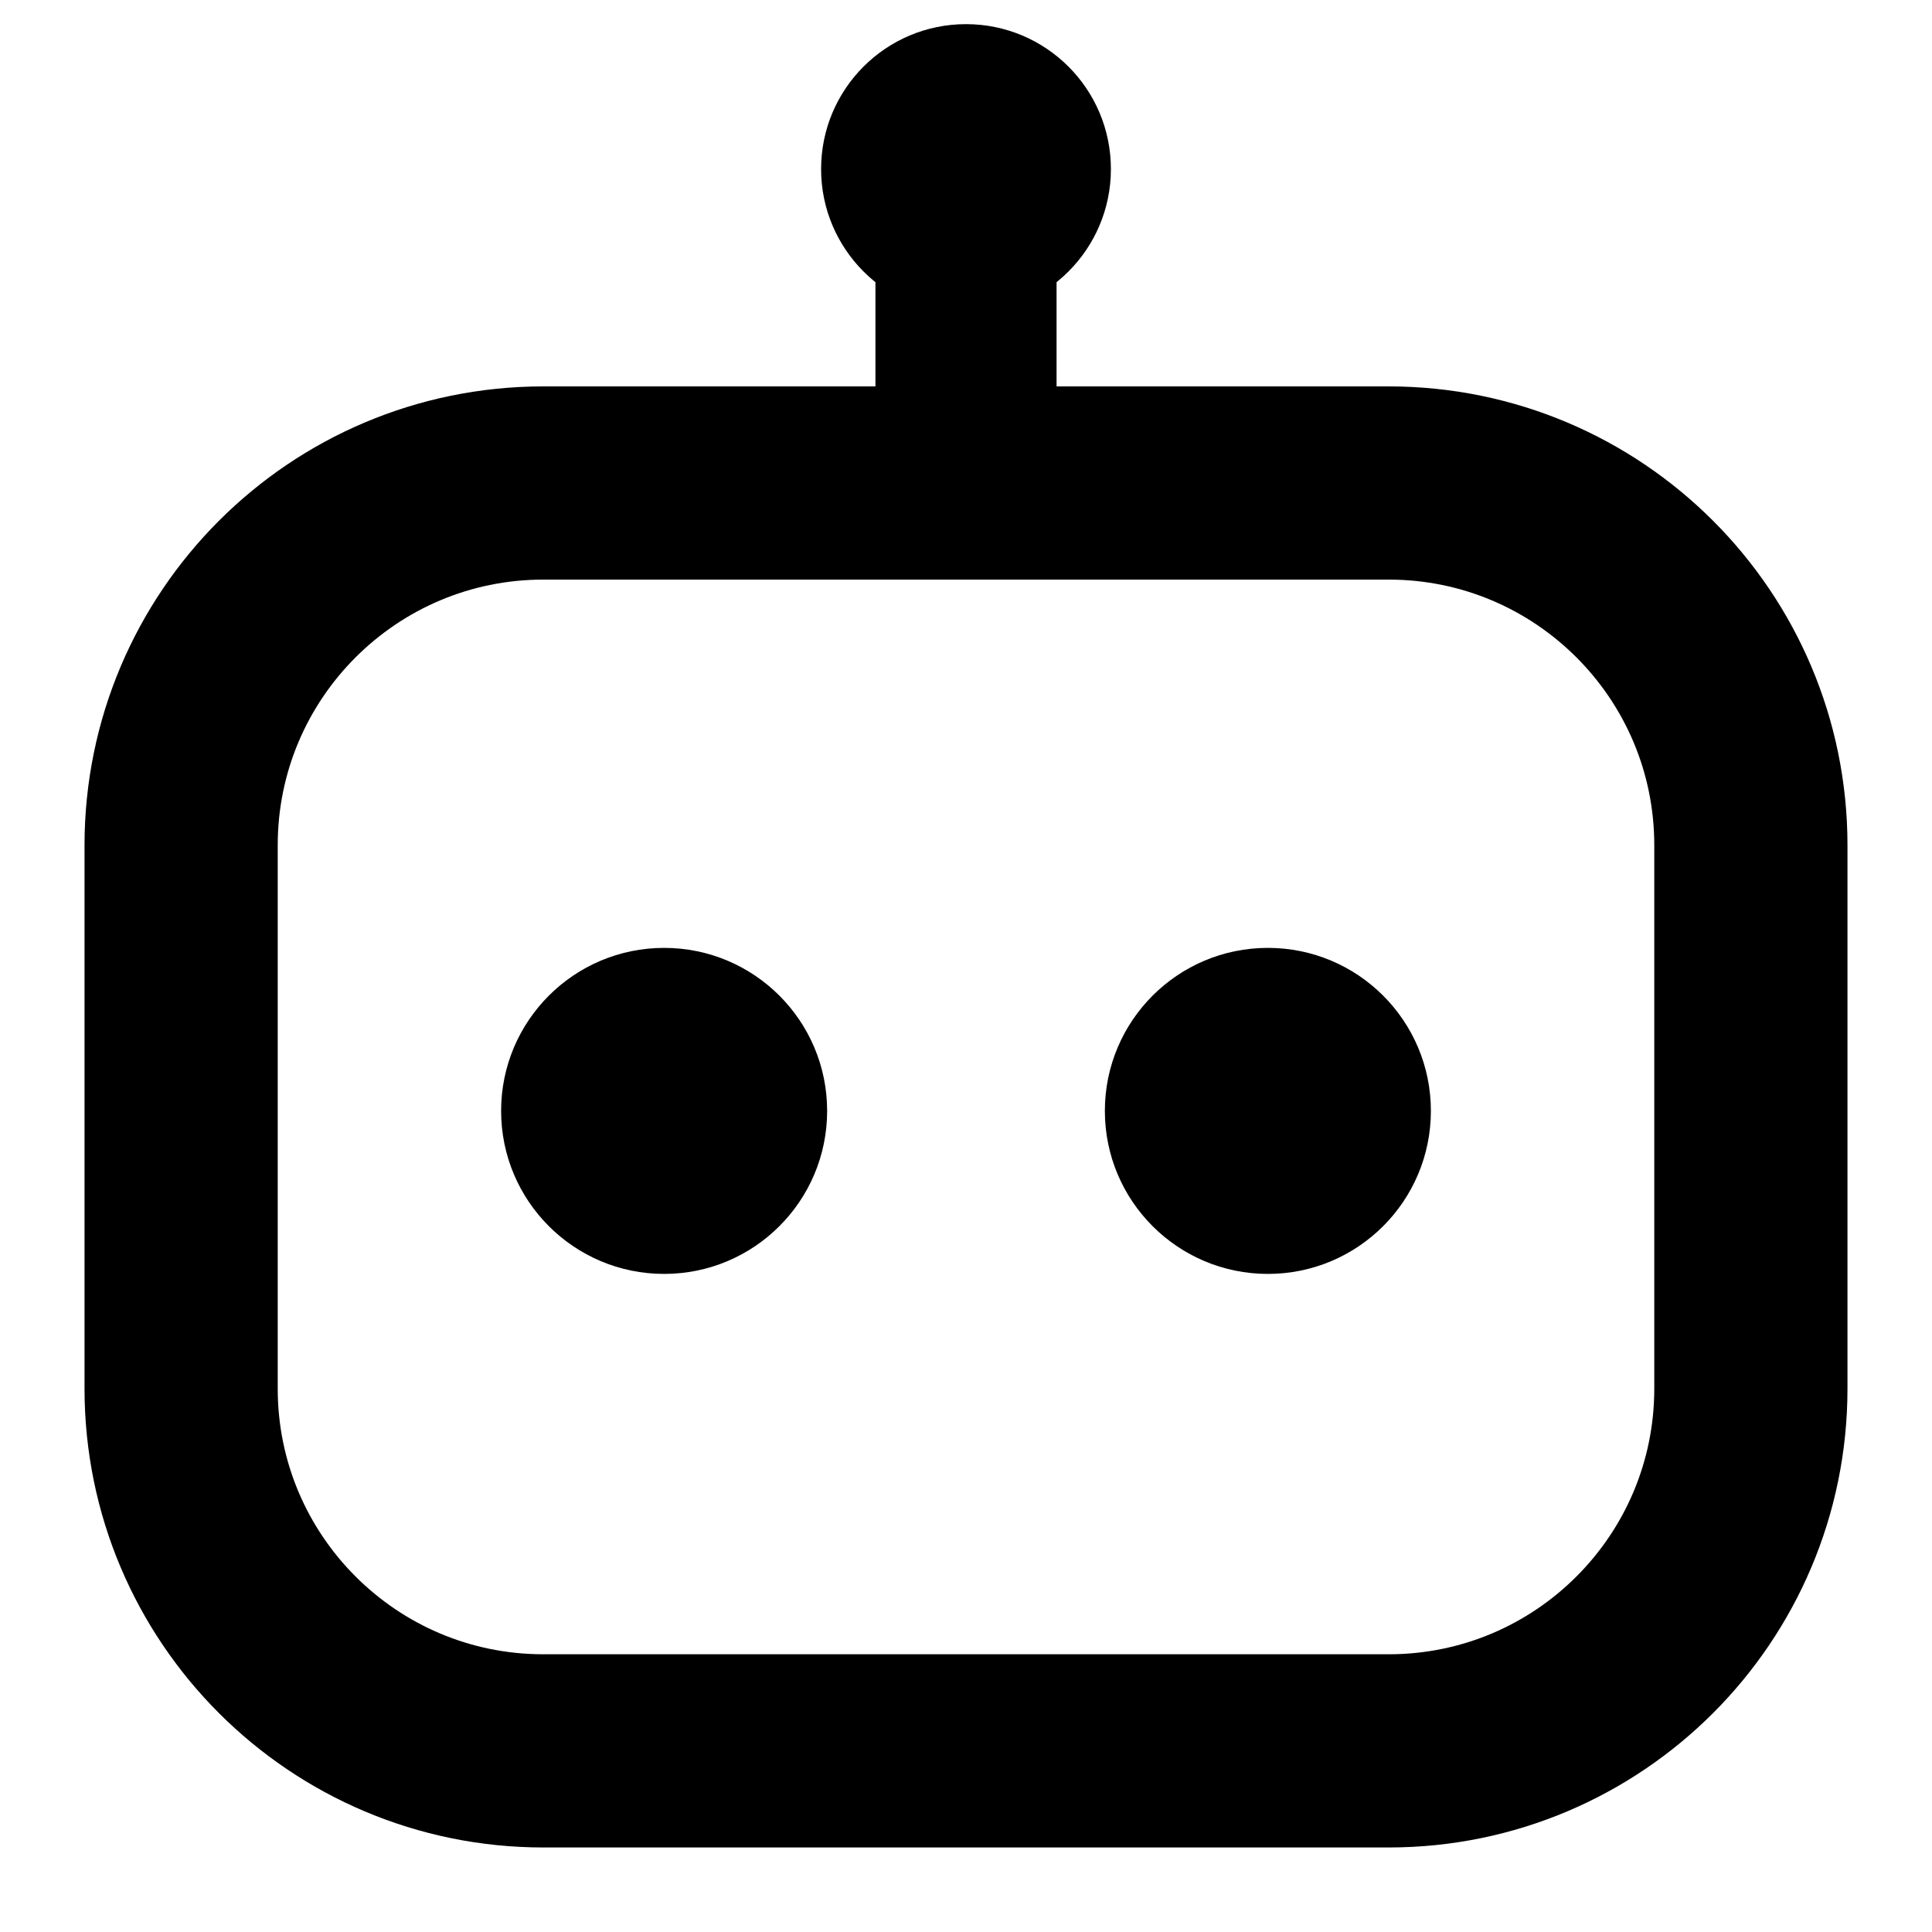
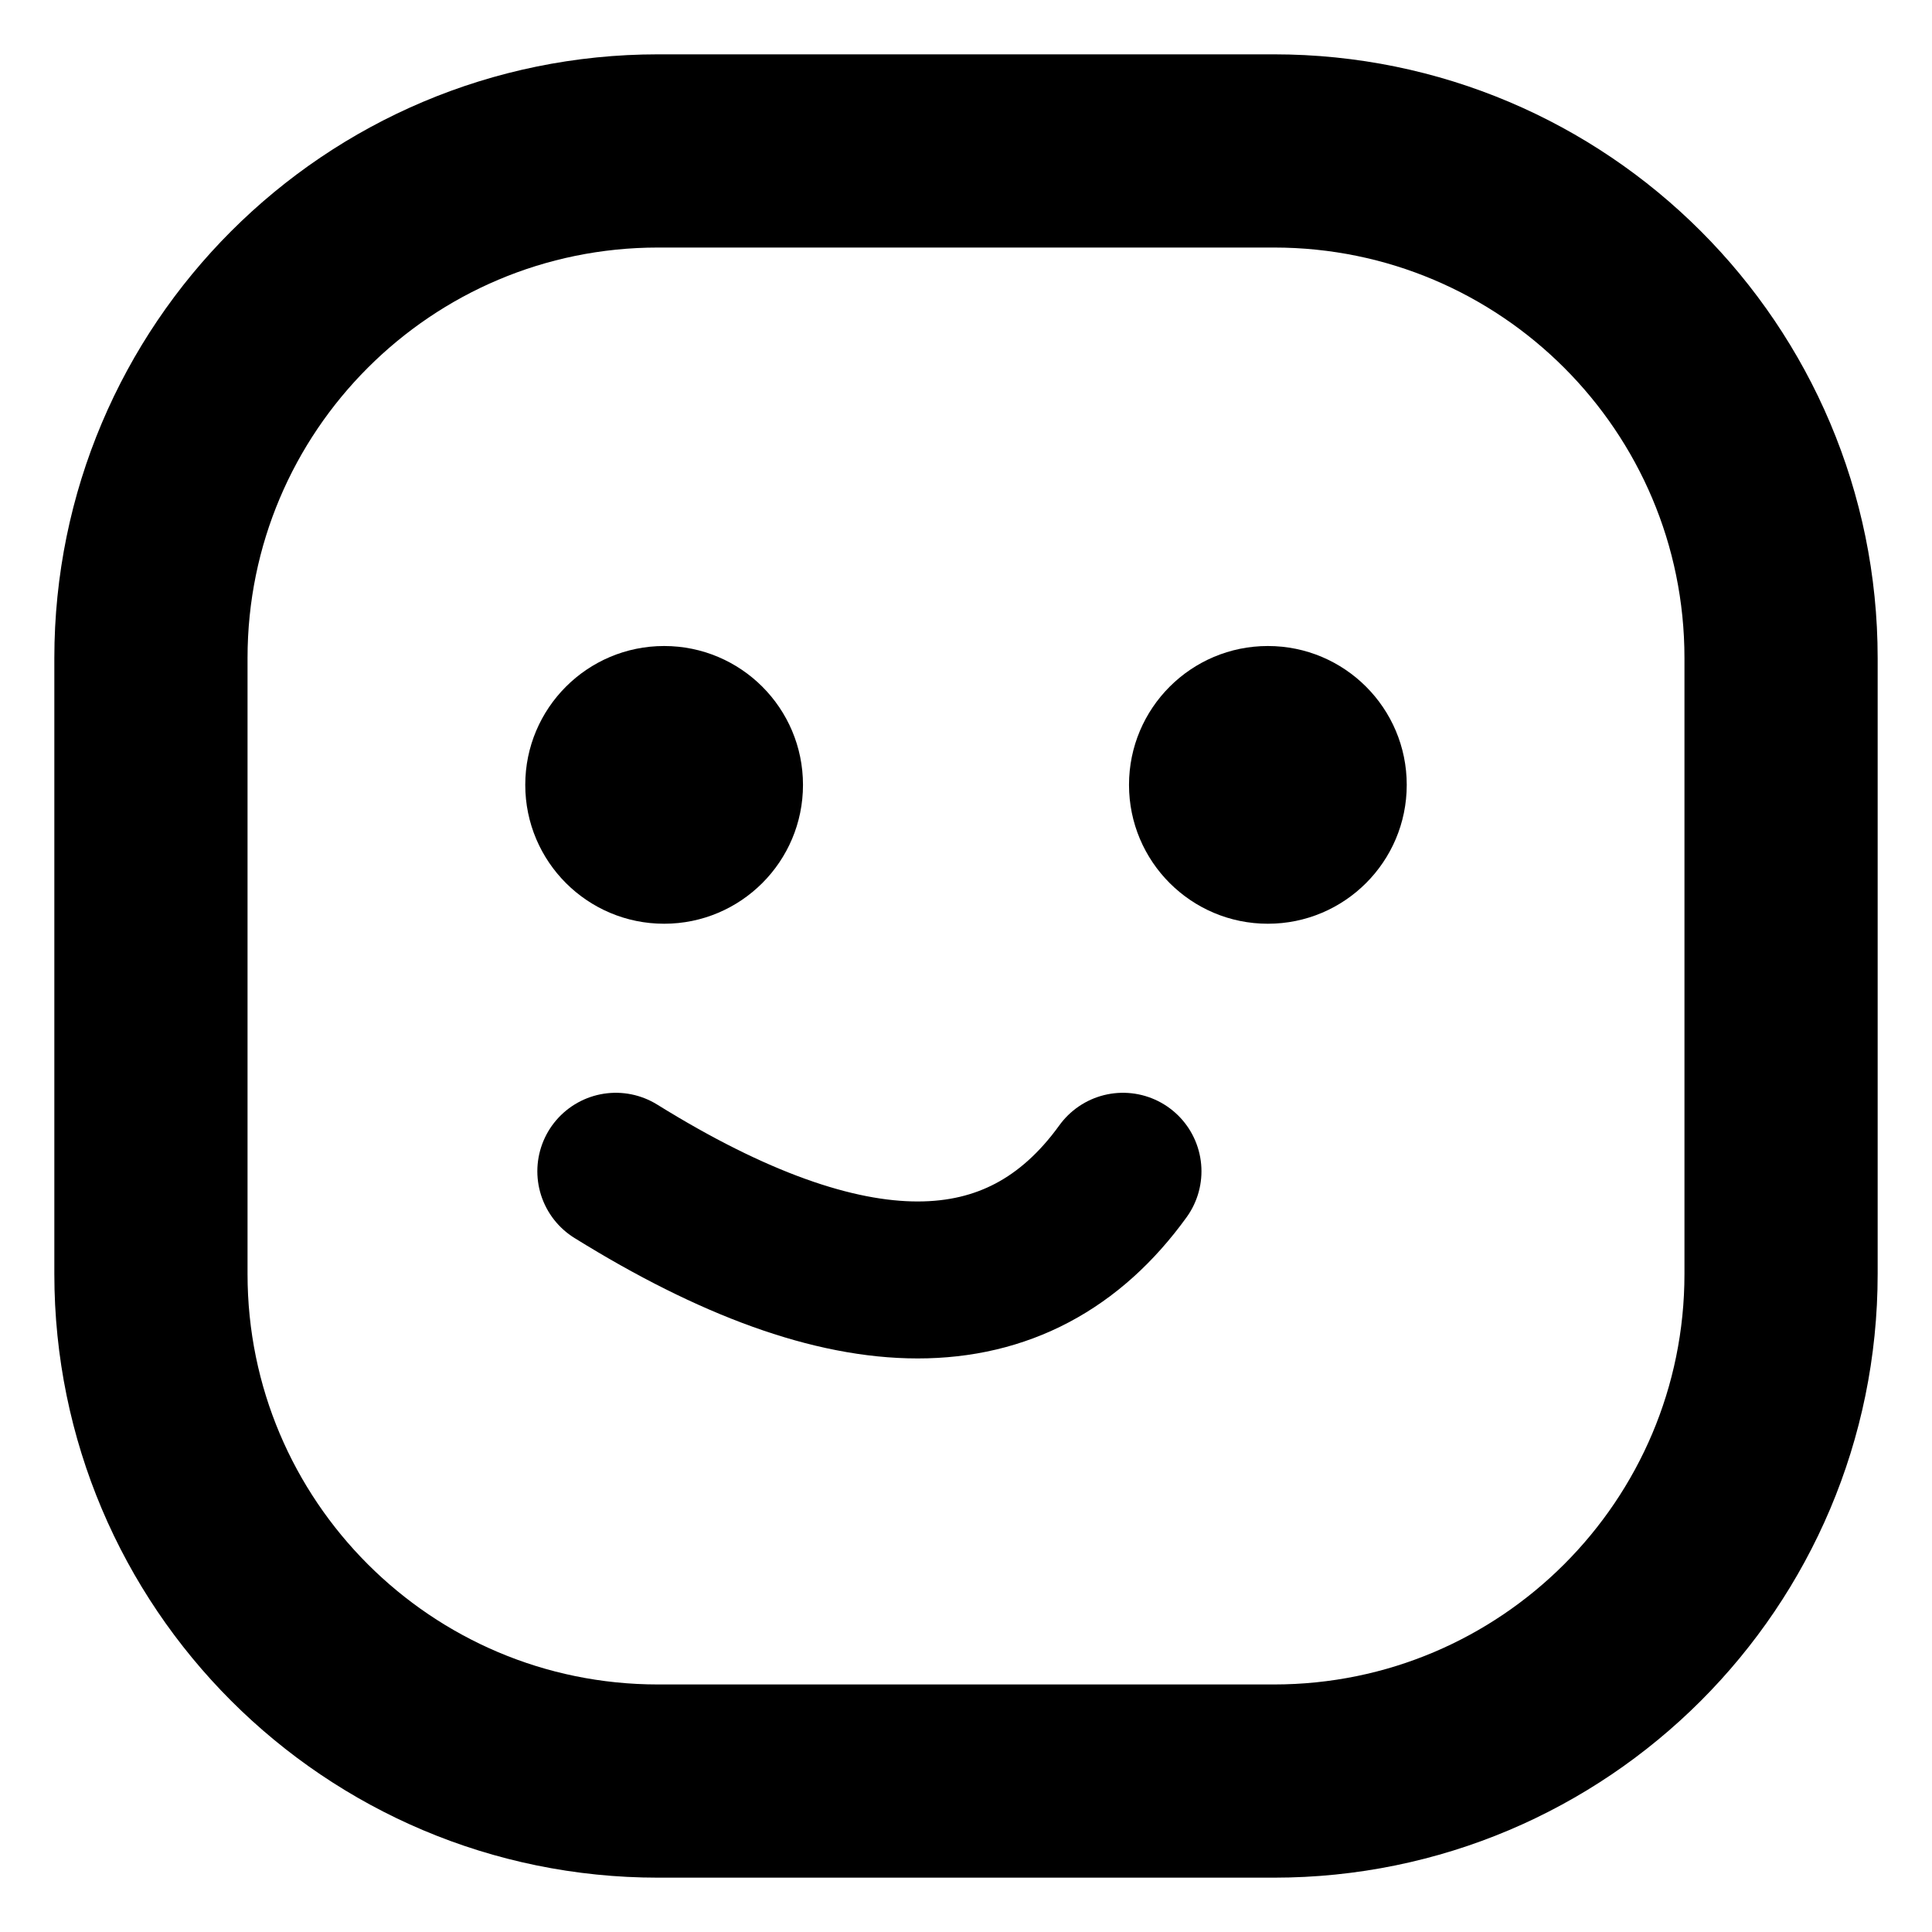
<svg xmlns="http://www.w3.org/2000/svg" width="16" height="16" viewBox="0 0 16 16">
-   <g fill="#000000" stroke="#000000" stroke-linecap="round">
-     <rect x="1.5" y="4" width="13" height="10.5" rx="3" fill="none" stroke-width="1.6" />
-     <circle cx="5.5" cy="9.2" r="1.35" stroke="none" />
-     <circle cx="10.5" cy="9.2" r="1.35" stroke="none" />
-     <path d="M8 4V1.6" fill="none" stroke-width="1.5" />
-     <circle cx="8" cy="1.4" r="1.2" stroke="none" />
+   <g fill="#000000" stroke="#000000" stroke-linecap="round" stroke-linejoin="round">
+     <rect x="1.25" y="1.25" width="13.5" height="13.5" rx="4.2" fill="none" stroke-width="1.6" />
+     <circle cx="5.5" cy="6.5" r="1.15" stroke="none" />
+     <circle cx="10.5" cy="6.5" r="1.15" stroke="none" />
+     <path d="M5.1 9.7 Q8 11.5 9.3 9.7" fill="none" stroke-width="1.3" />
  </g>
</svg>
